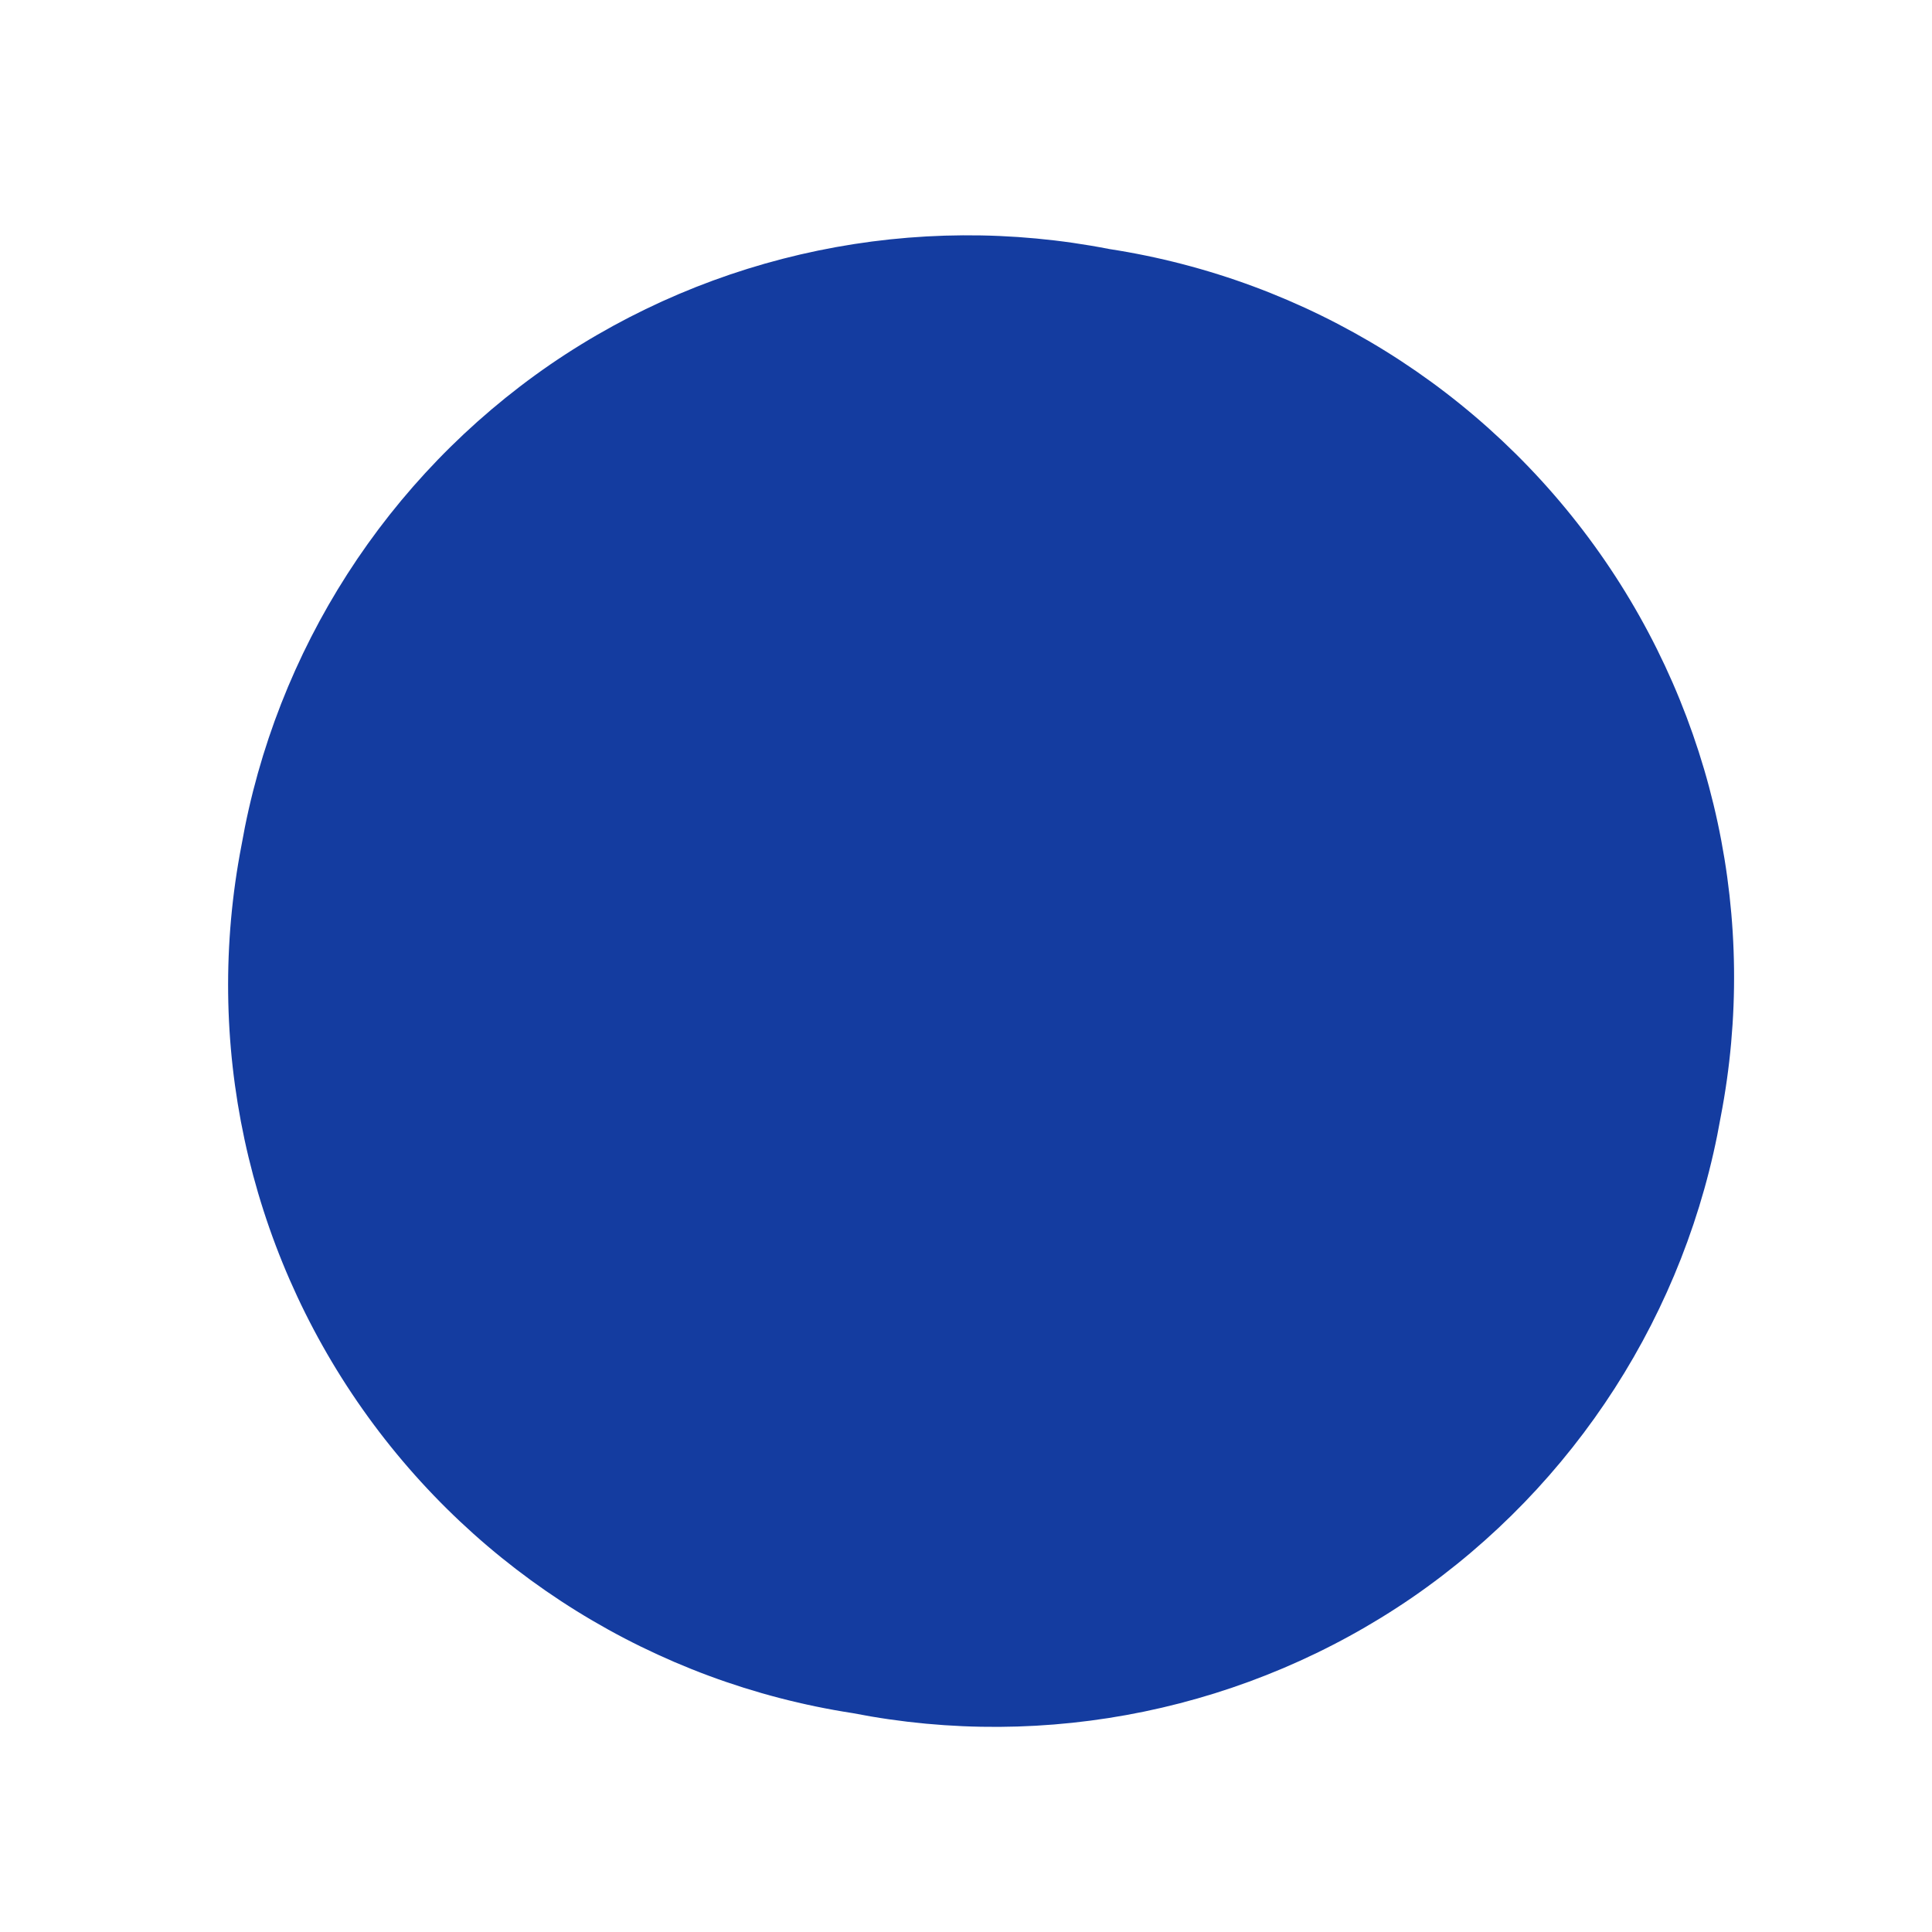
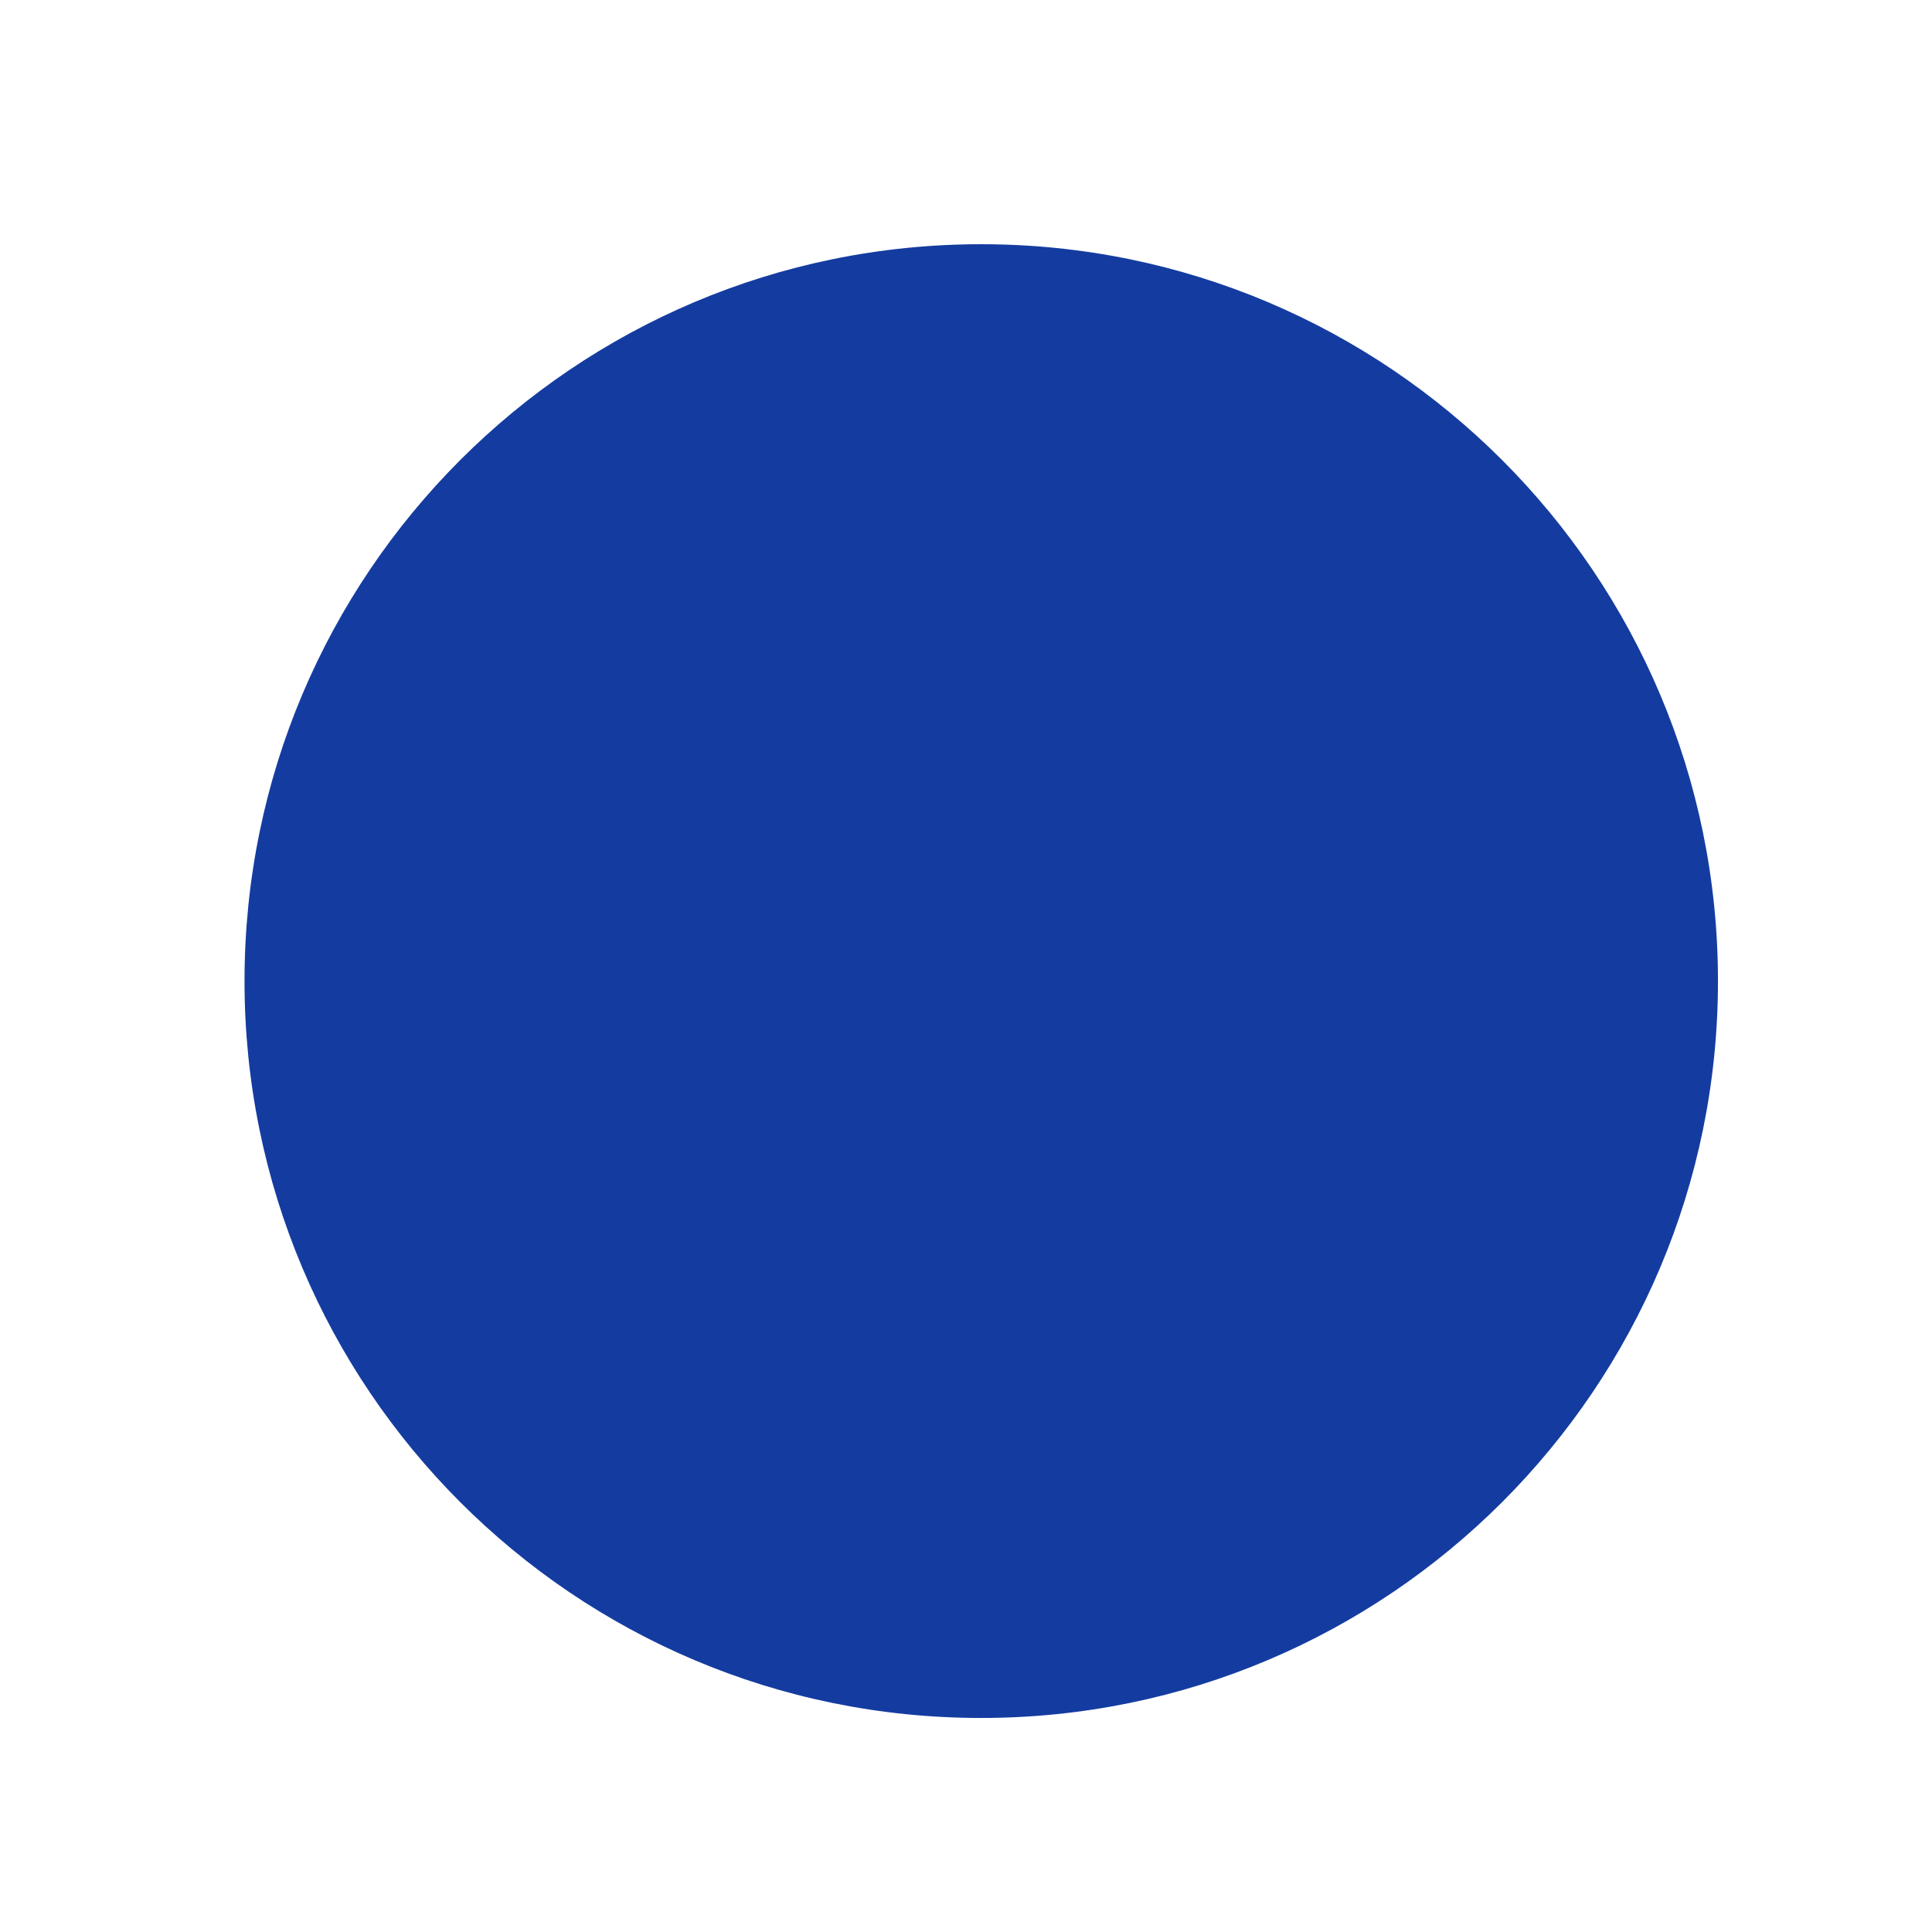
<svg xmlns="http://www.w3.org/2000/svg" viewBox="0 0 64 64" width="64" height="64">
  <rect width="100%" height="100%" fill="#ffffff" />
-   <path data-region="0" d="M8.00 28.00C9.13 21.54 12.82 15.80 18.22 12.08C23.63 8.37 30.31 6.99 36.75 8.25C43.31 9.26 49.17 12.90 52.99 18.32C56.81 23.74 58.26 30.49 57.00 37.00C55.87 43.46 52.18 49.20 46.78 52.92C41.37 56.63 34.69 58.01 28.25 56.75C21.69 55.74 15.83 52.10 12.01 46.68C8.19 41.26 6.74 34.51 8.00 28.00Z" fill="#143ca0" fill-rule="evenodd" />
+   <path data-region="0" d="M56.91 32.50C56.91 45.98 45.98 56.91 32.50 56.91C19.02 56.91 8.10 45.98 8.10 32.50C8.10 19.02 19.02 8.09 32.50 8.09C45.98 8.09 56.91 19.02 56.91 32.50Z" fill="#143ca0" fill-rule="evenodd" />
</svg>
